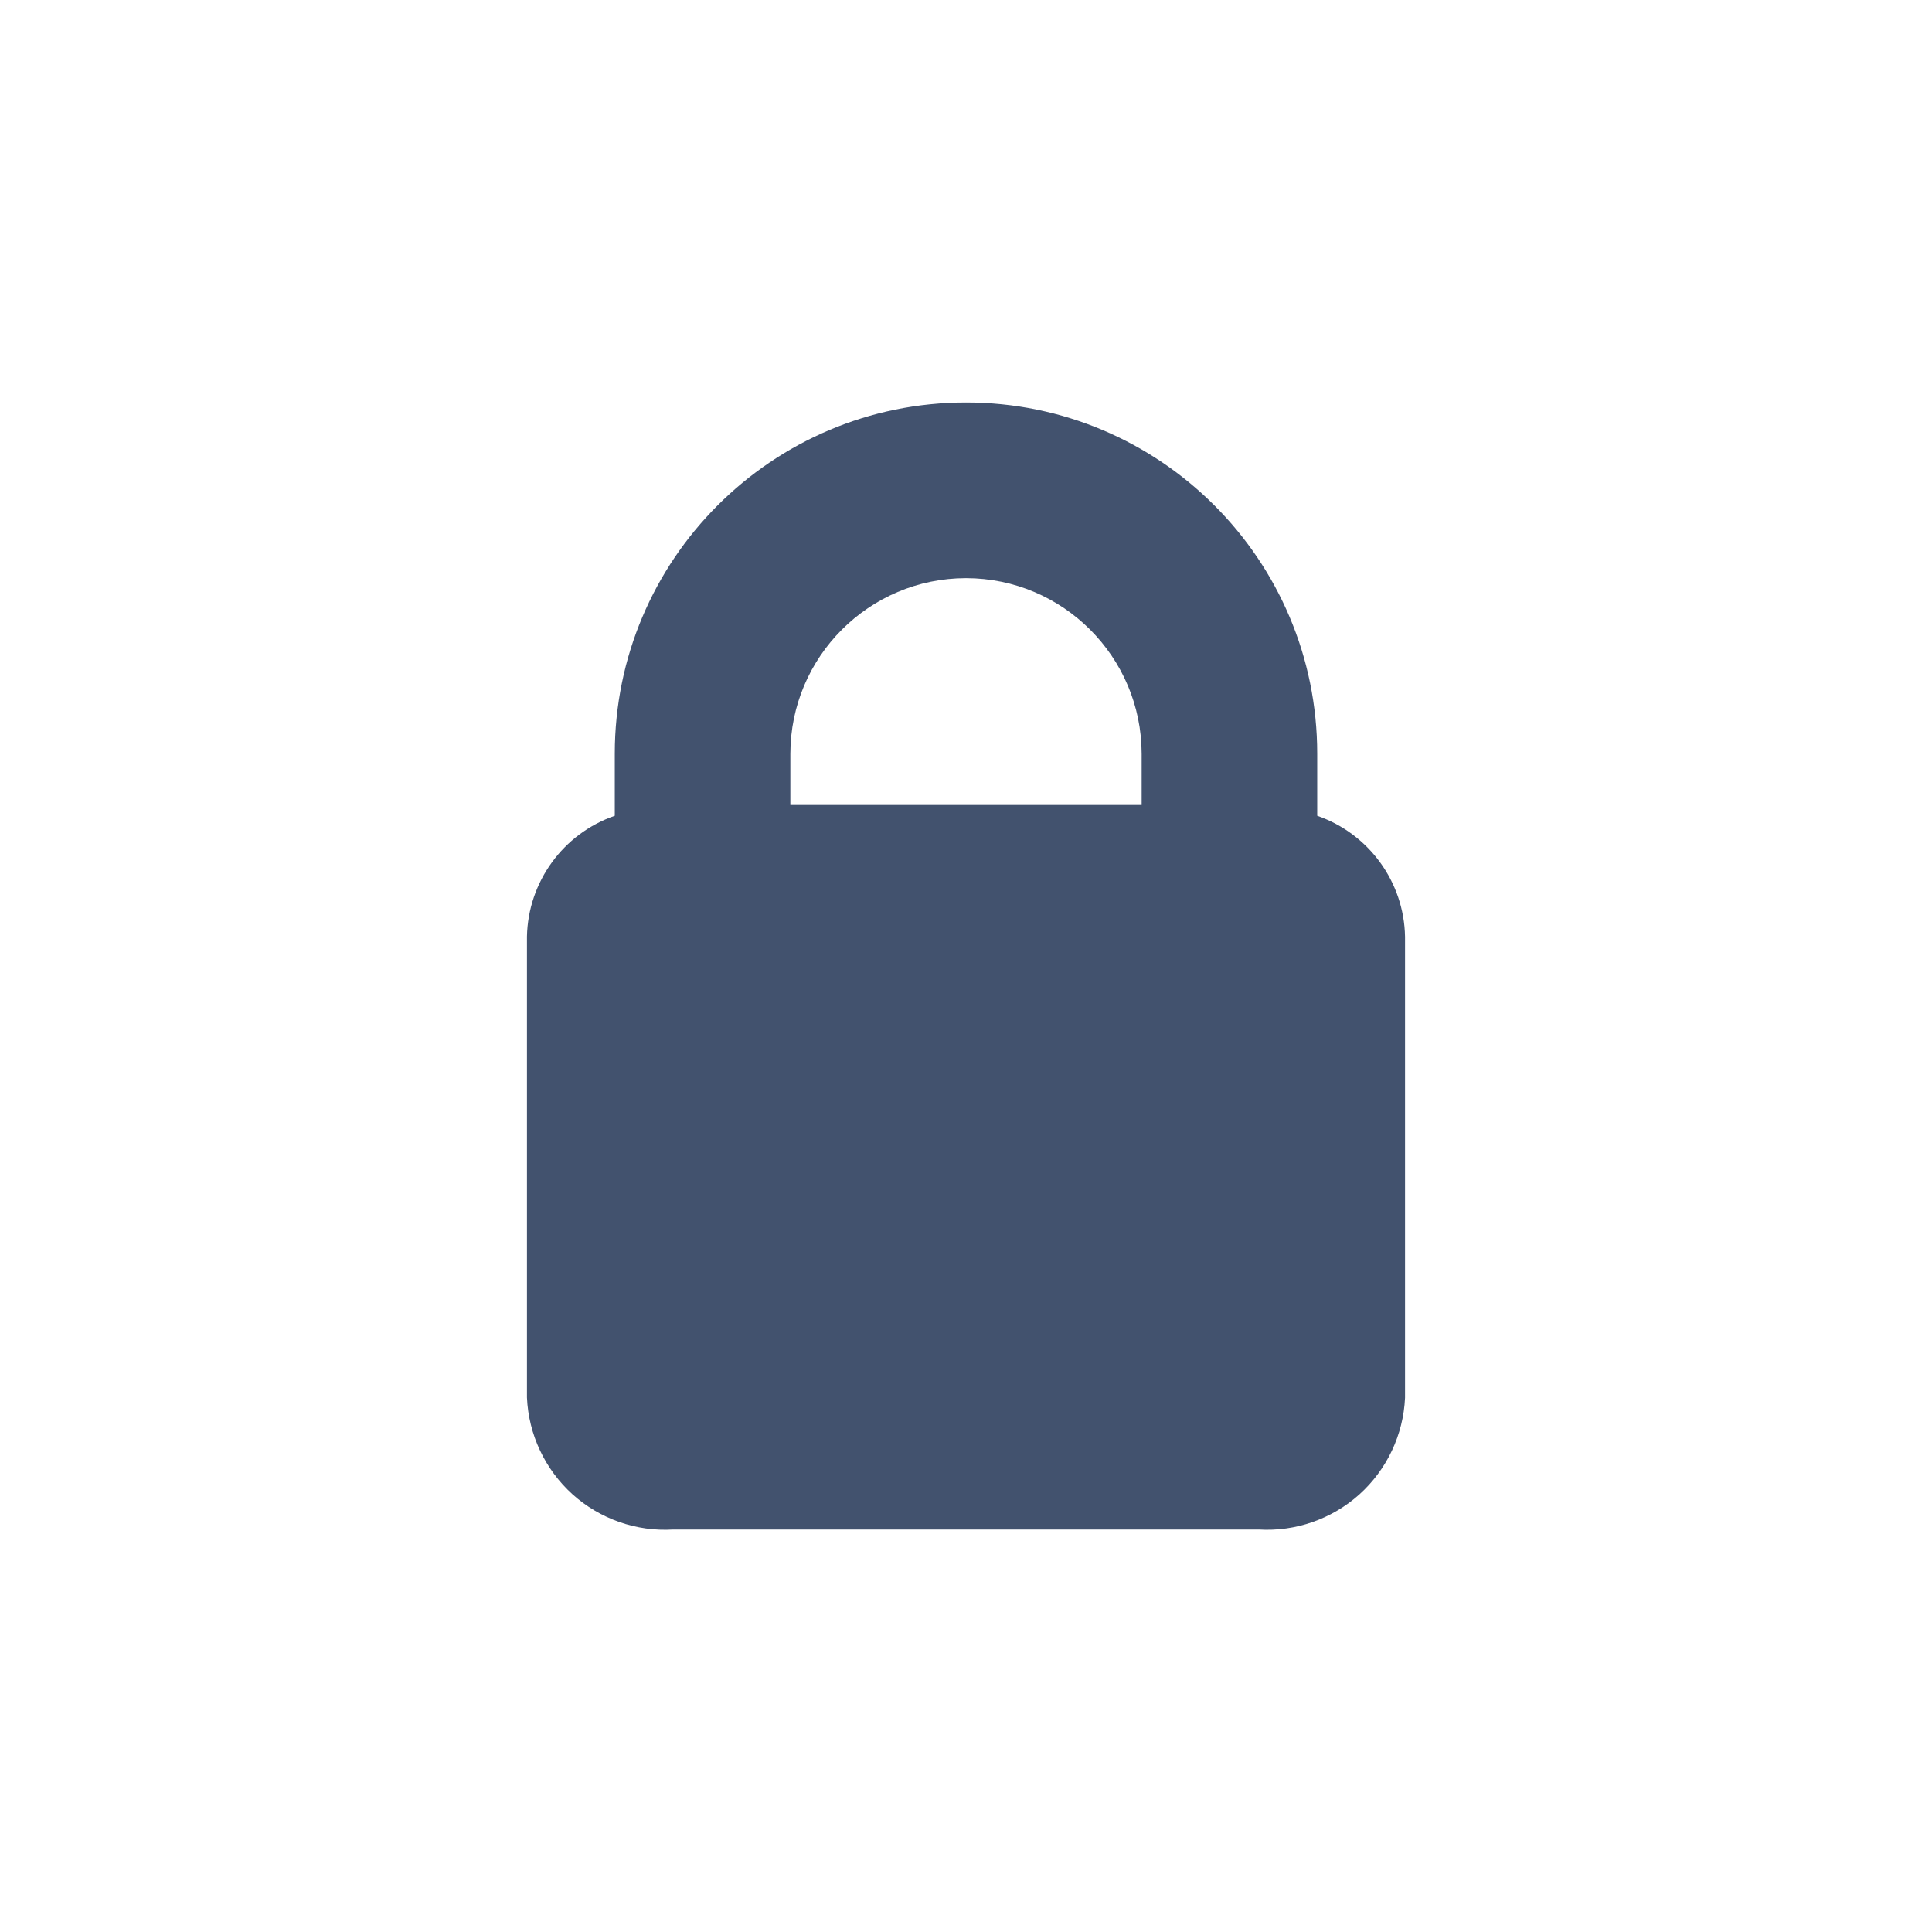
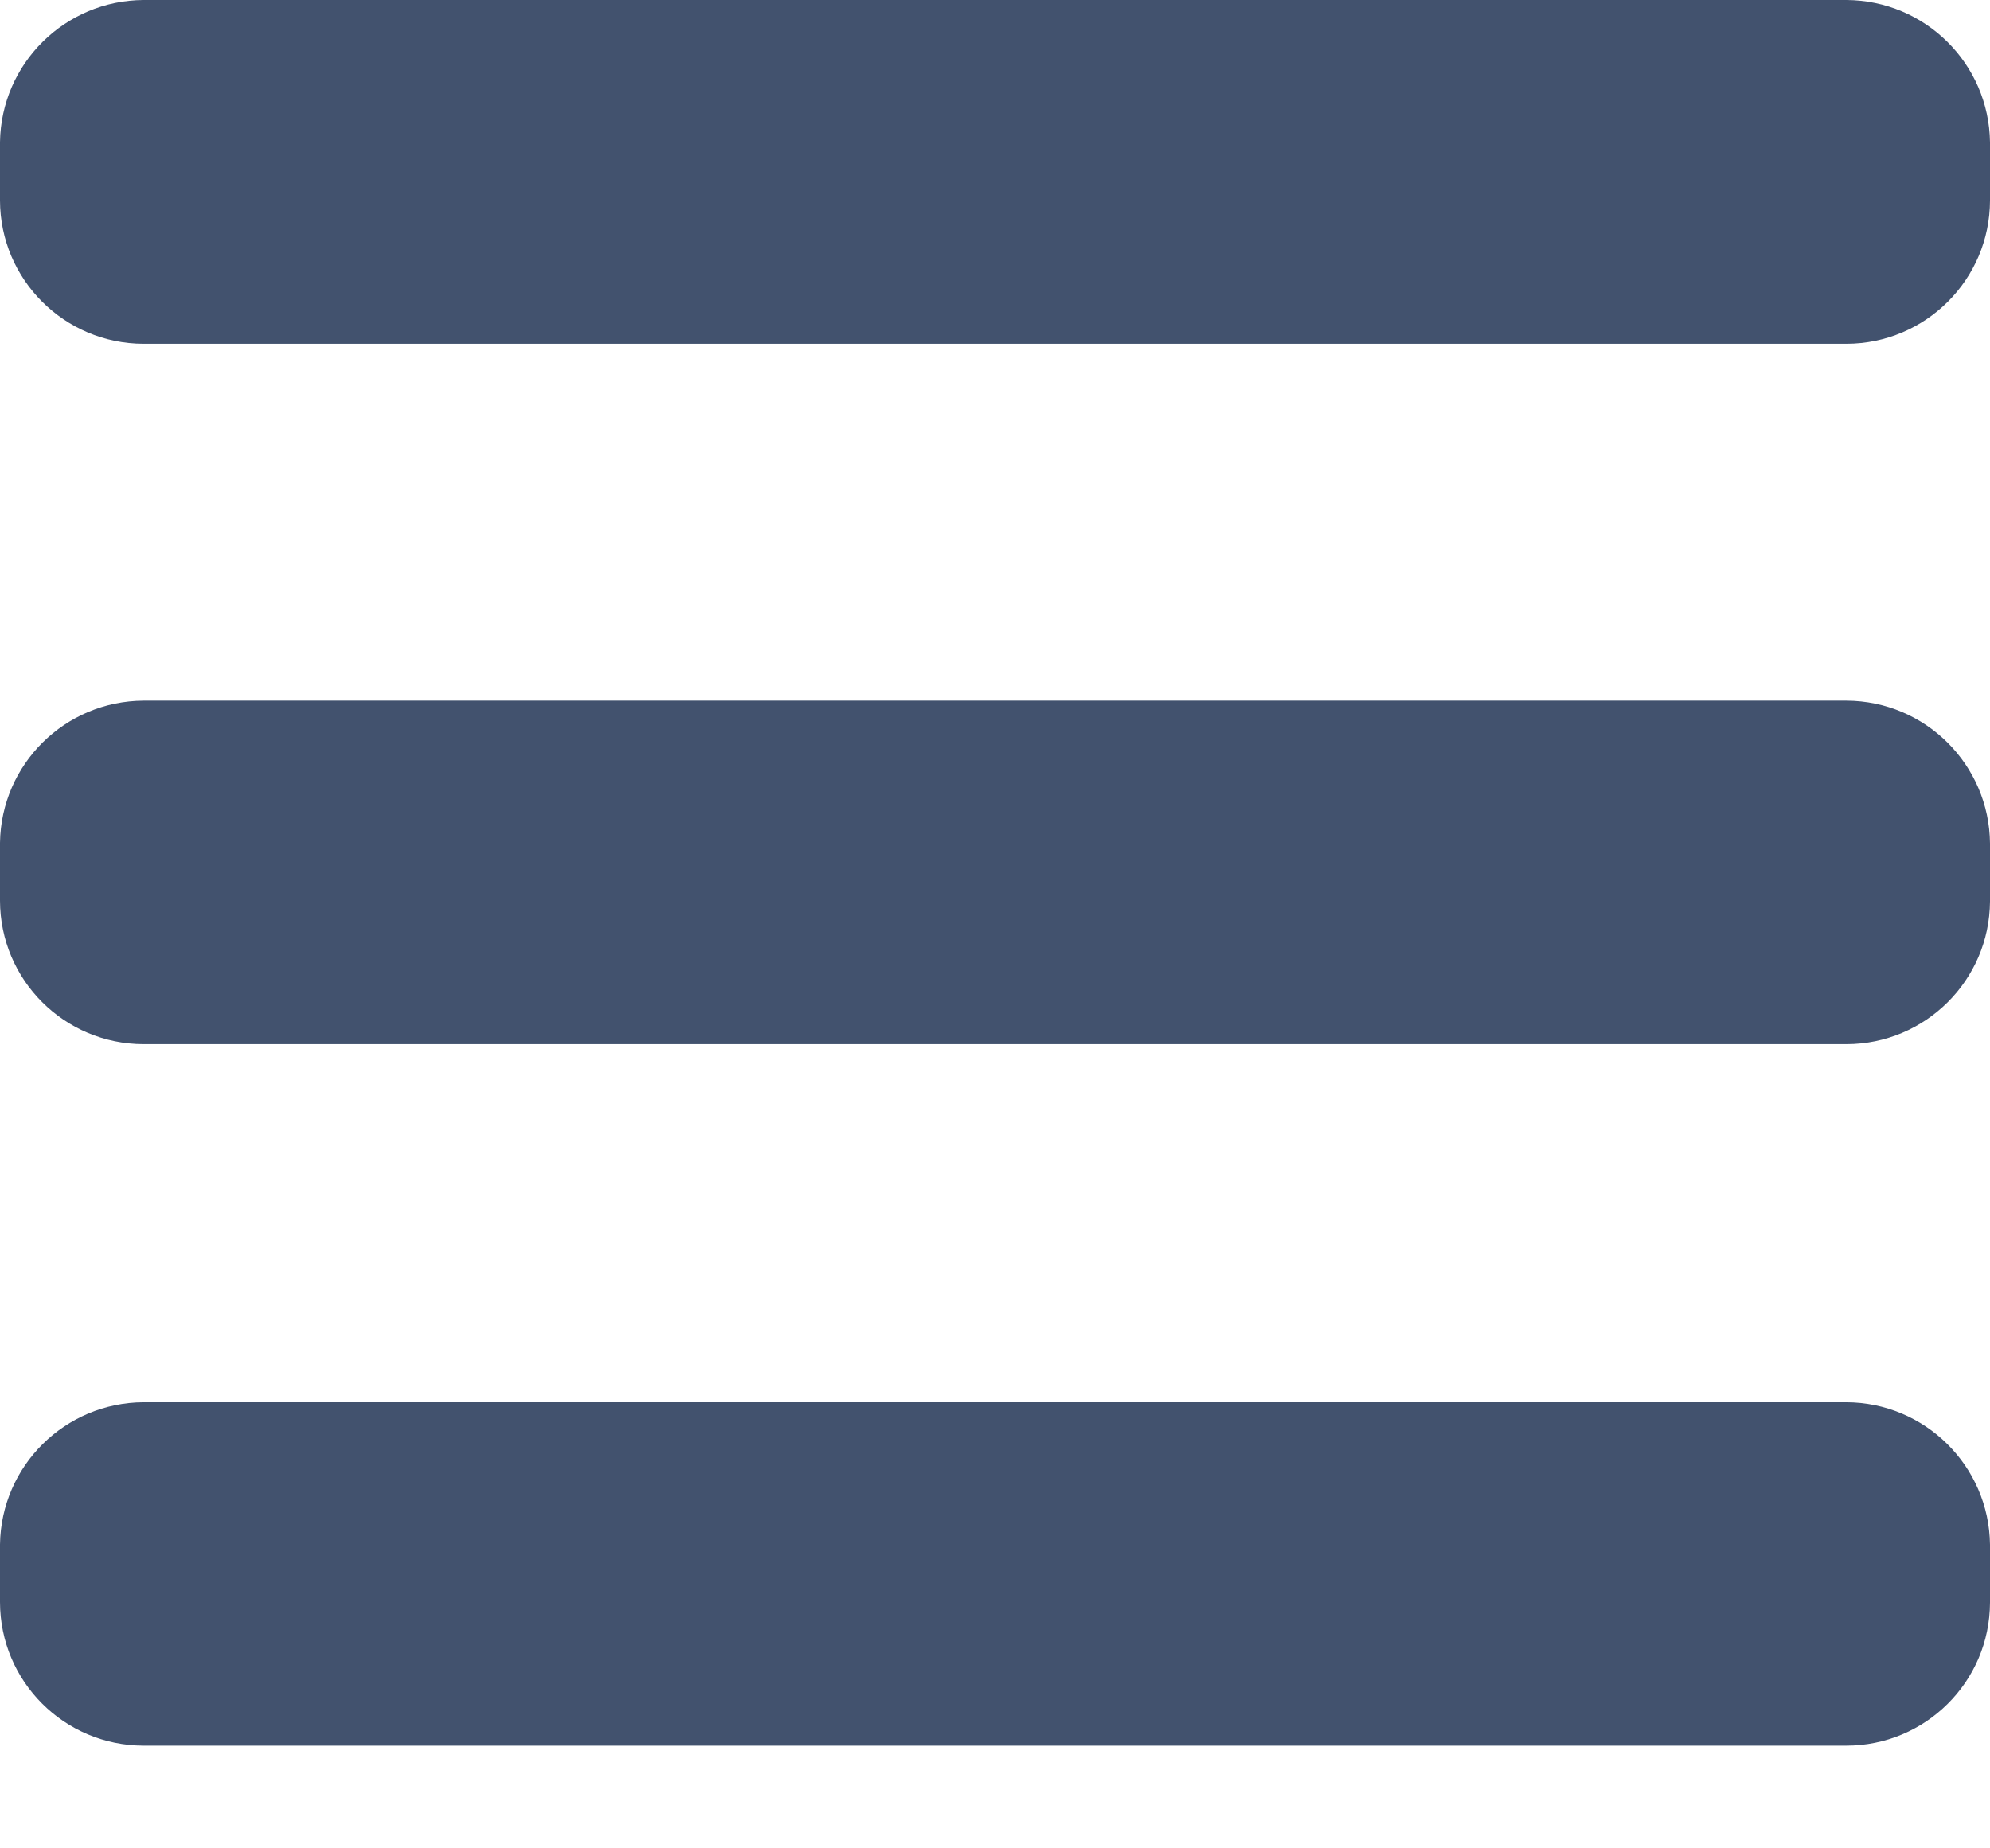
- <svg xmlns="http://www.w3.org/2000/svg" width="24" height="24" viewBox="0 0 24 24" fill="none">
-   <path fill-rule="evenodd" clip-rule="evenodd" d="M16.363 10.134V9.363C16.363 6.953 14.41 5 12 5C9.59 5 7.637 6.953 7.637 9.363V10.134C6.995 10.356 6.56 10.955 6.546 11.634V17.361C6.566 17.821 6.77 18.253 7.111 18.562C7.453 18.87 7.905 19.028 8.364 19H15.636C16.095 19.028 16.546 18.87 16.888 18.563C17.229 18.255 17.433 17.823 17.454 17.364V11.637C17.442 10.957 17.006 10.357 16.363 10.134ZM12 7.182C13.204 7.183 14.18 8.159 14.182 9.363V10H9.818V9.363C9.82 8.159 10.796 7.183 12 7.182Z" fill="#42526E" />
+ <svg xmlns="http://www.w3.org/2000/svg" width="14" height="13" viewBox="0 0 14 13" fill="none">
+   <path fill-rule="evenodd" clip-rule="evenodd" d="M12.99 0H1.01C0.457 0.003 0.008 0.447 0 1V1.41C0.001 1.967 0.453 2.418 1.01 2.419H12.99C13.547 2.418 13.999 1.967 14 1.41V1.002C13.993 0.448 13.544 0.003 12.99 0ZM12.99 4.93H1.01C0.457 4.933 0.008 5.377 0 5.93V6.337C0.001 6.895 0.452 7.346 1.01 7.347H12.99C13.545 7.346 13.996 6.898 14 6.343V5.935C13.995 5.38 13.545 4.932 12.99 4.93ZM1.01 9.867H12.987C13.542 9.868 13.993 10.314 14 10.869V11.276C13.998 11.834 13.545 12.284 12.987 12.283H1.01C0.452 12.282 0.001 11.831 0 11.273V10.867C0.008 10.314 0.457 9.87 1.01 9.867Z" fill="#42526E" />
</svg>
